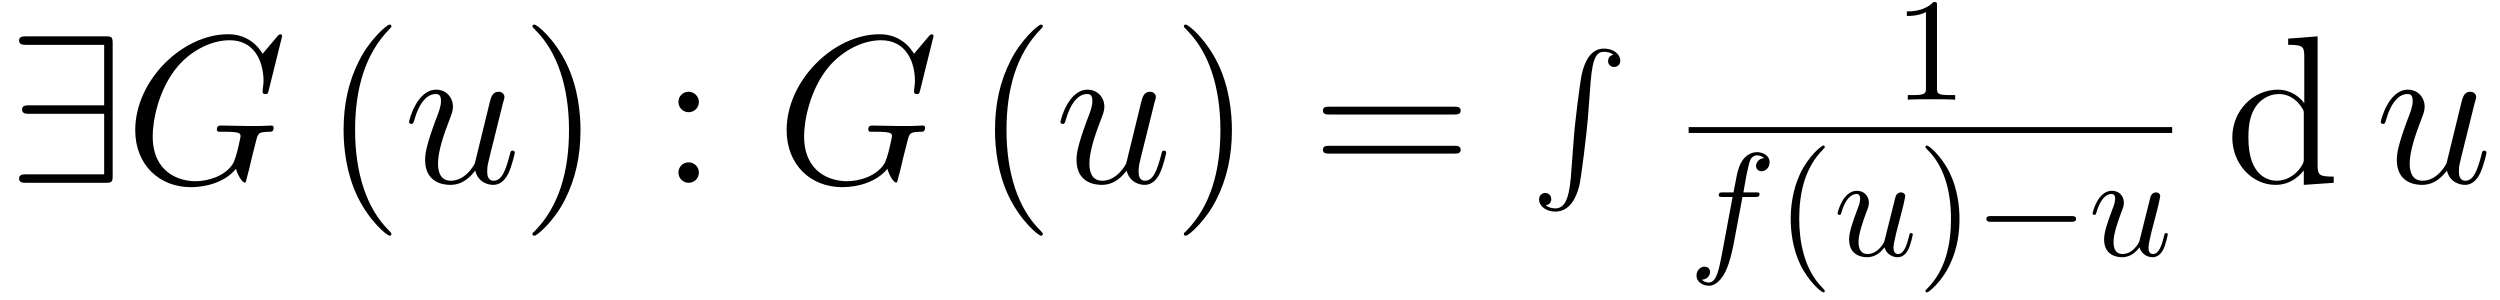
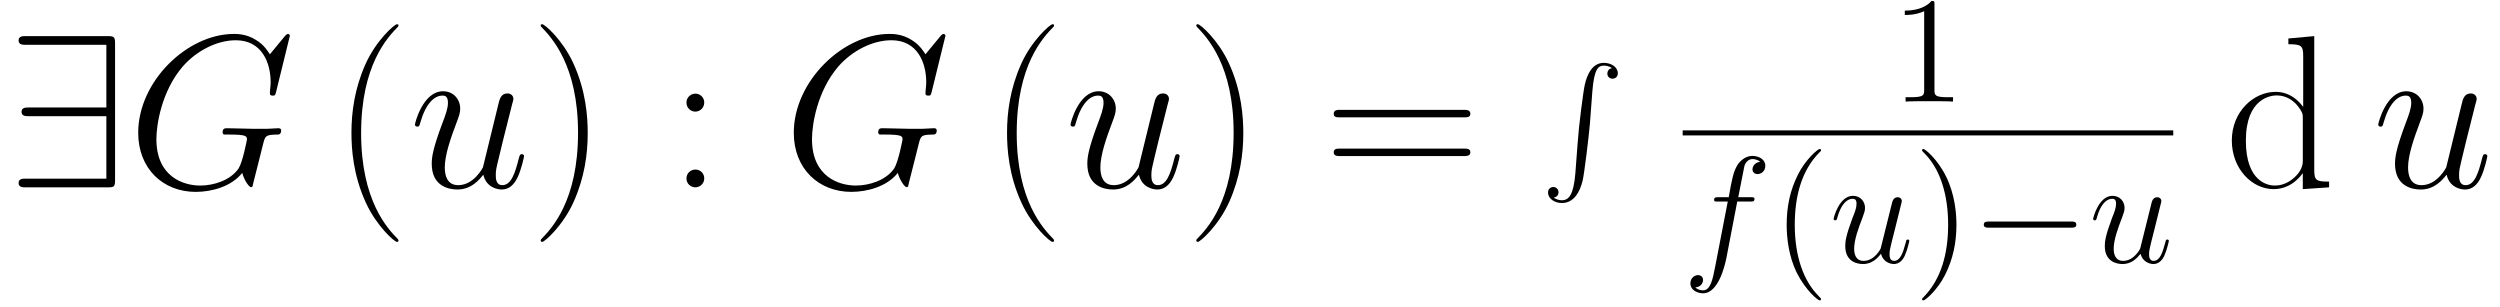
- <svg xmlns="http://www.w3.org/2000/svg" xmlns:xlink="http://www.w3.org/1999/xlink" viewBox="0 0 169.879 20.36" version="1.2">
+ <svg xmlns="http://www.w3.org/2000/svg" xmlns:xlink="http://www.w3.org/1999/xlink" viewBox="0 0 197.59 24.232" version="1.2">
  <defs>
    <g>
      <symbol overflow="visible" id="glyph0-0">
        <path style="stroke:none;" d="" />
      </symbol>
      <symbol overflow="visible" id="glyph0-1">
-         <path style="stroke:none;" d="M 7.156 -0.469 L 7.156 -9.484 C 7.156 -9.891 7.094 -9.953 6.688 -9.953 L 1.281 -9.953 C 1.078 -9.953 0.797 -9.953 0.797 -9.672 C 0.797 -9.375 1.078 -9.375 1.281 -9.375 L 6.578 -9.375 L 6.578 -5.266 L 1.484 -5.266 C 1.281 -5.266 1 -5.266 1 -4.984 C 1 -4.688 1.281 -4.688 1.484 -4.688 L 6.578 -4.688 L 6.578 -0.578 L 1.281 -0.578 C 1.078 -0.578 0.797 -0.578 0.797 -0.281 C 0.797 0 1.078 0 1.281 0 L 6.688 0 C 7.094 0 7.156 -0.062 7.156 -0.469 Z M 7.156 -0.469 " />
+         <path style="stroke:none;" d="M 8.594 -0.562 L 8.594 -11.375 C 8.594 -11.875 8.516 -11.953 8.031 -11.953 L 1.531 -11.953 C 1.297 -11.953 0.969 -11.953 0.969 -11.609 C 0.969 -11.266 1.297 -11.266 1.531 -11.266 L 7.906 -11.266 L 7.906 -6.312 L 1.781 -6.312 C 1.531 -6.312 1.203 -6.312 1.203 -5.969 C 1.203 -5.625 1.531 -5.625 1.781 -5.625 L 7.906 -5.625 L 7.906 -0.688 L 1.531 -0.688 C 1.297 -0.688 0.969 -0.688 0.969 -0.344 C 0.969 0 1.297 0 1.531 0 L 8.031 0 C 8.516 0 8.594 -0.062 8.594 -0.562 Z M 8.594 -0.562 " />
      </symbol>
      <symbol overflow="visible" id="glyph1-0">
        <path style="stroke:none;" d="" />
      </symbol>
      <symbol overflow="visible" id="glyph1-1">
-         <path style="stroke:none;" d="M 10.125 -3.75 C 10.125 -3.891 9.984 -3.891 9.938 -3.891 C 9.703 -3.891 9.422 -3.859 9.172 -3.859 L 8.391 -3.859 L 6.562 -3.891 C 6.438 -3.891 6.266 -3.891 6.266 -3.625 C 6.266 -3.484 6.391 -3.469 6.391 -3.469 L 6.734 -3.469 C 7.875 -3.469 7.875 -3.359 7.875 -3.141 C 7.875 -3.141 7.609 -1.672 7.328 -1.25 C 6.781 -0.438 5.656 -0.109 4.812 -0.109 C 3.703 -0.109 1.906 -0.688 1.906 -3.172 C 1.906 -4.125 2.25 -6.328 3.641 -7.953 C 4.547 -8.984 5.875 -9.688 7.141 -9.688 C 8.828 -9.688 9.438 -8.234 9.438 -6.906 C 9.438 -6.688 9.375 -6.375 9.375 -6.172 C 9.375 -6.031 9.531 -6.031 9.562 -6.031 C 9.719 -6.031 9.734 -6.047 9.797 -6.312 L 10.703 -9.969 C 10.703 -10.094 10.578 -10.094 10.578 -10.094 C 10.578 -10.094 10.484 -10.094 10.375 -9.953 L 9.375 -8.766 C 9.312 -8.875 9.016 -9.375 8.469 -9.703 C 7.844 -10.094 7.234 -10.094 7.016 -10.094 C 3.938 -10.094 0.719 -6.969 0.719 -3.578 C 0.719 -1.219 2.359 0.297 4.5 0.297 C 5.531 0.297 6.844 -0.047 7.562 -0.953 C 7.719 -0.406 8.031 -0.016 8.141 -0.016 C 8.203 -0.016 8.234 -0.062 8.234 -0.062 C 8.25 -0.094 8.359 -0.594 8.438 -0.844 L 8.656 -1.766 L 8.938 -2.875 C 9.078 -3.406 9.109 -3.453 9.891 -3.469 C 9.953 -3.469 10.125 -3.469 10.125 -3.75 Z M 10.125 -3.75 " />
+         <path style="stroke:none;" d="M 12.156 -4.5 C 12.156 -4.672 11.984 -4.672 11.938 -4.672 C 11.641 -4.672 11.312 -4.625 11 -4.625 L 10.078 -4.625 L 7.891 -4.672 C 7.734 -4.672 7.531 -4.672 7.531 -4.359 C 7.531 -4.188 7.656 -4.172 7.656 -4.172 L 8.094 -4.172 C 9.453 -4.172 9.453 -4.031 9.453 -3.766 C 9.453 -3.766 9.125 -2.016 8.797 -1.5 C 8.141 -0.531 6.781 -0.141 5.766 -0.141 C 4.438 -0.141 2.297 -0.828 2.297 -3.812 C 2.297 -4.953 2.703 -7.594 4.375 -9.547 C 5.453 -10.781 7.062 -11.625 8.578 -11.625 C 10.609 -11.625 11.328 -9.891 11.328 -8.297 C 11.328 -8.031 11.266 -7.641 11.266 -7.406 C 11.266 -7.25 11.438 -7.25 11.484 -7.25 C 11.672 -7.25 11.688 -7.266 11.766 -7.578 L 12.844 -11.969 C 12.844 -12.125 12.688 -12.125 12.688 -12.125 C 12.688 -12.125 12.594 -12.125 12.453 -11.953 L 11.266 -10.516 C 11.172 -10.656 10.828 -11.266 10.156 -11.656 C 9.422 -12.125 8.672 -12.125 8.422 -12.125 C 4.734 -12.125 0.859 -8.375 0.859 -4.312 C 0.859 -1.469 2.828 0.359 5.406 0.359 C 6.641 0.359 8.219 -0.047 9.078 -1.141 C 9.266 -0.484 9.641 -0.016 9.766 -0.016 C 9.844 -0.016 9.891 -0.062 9.891 -0.062 C 9.906 -0.109 10.031 -0.703 10.125 -1.016 L 10.406 -2.125 L 10.734 -3.438 C 10.906 -4.094 10.938 -4.156 11.875 -4.172 C 11.953 -4.172 12.156 -4.172 12.156 -4.5 Z M 12.156 -4.5 " />
      </symbol>
      <symbol overflow="visible" id="glyph1-2">
-         <path style="stroke:none;" d="M 7.578 -2.047 C 7.578 -2.125 7.516 -2.188 7.438 -2.188 C 7.297 -2.188 7.281 -2.109 7.234 -1.891 C 6.969 -0.906 6.719 -0.141 6.141 -0.141 C 5.703 -0.141 5.703 -0.609 5.703 -0.797 C 5.703 -1.141 5.75 -1.281 5.891 -1.875 L 6.188 -3.062 L 6.766 -5.391 C 6.875 -5.75 6.875 -5.781 6.875 -5.828 C 6.875 -6.031 6.703 -6.188 6.484 -6.188 C 6.062 -6.188 5.969 -5.828 5.875 -5.469 L 4.859 -1.312 C 4.859 -1.312 4.281 -0.141 3.234 -0.141 C 2.5 -0.141 2.359 -0.781 2.359 -1.312 C 2.359 -2.141 2.75 -3.281 3.125 -4.25 C 3.297 -4.703 3.375 -4.891 3.375 -5.172 C 3.375 -5.797 2.922 -6.328 2.234 -6.328 C 0.922 -6.328 0.391 -4.25 0.391 -4.125 C 0.391 -4.078 0.438 -4 0.547 -4 C 0.672 -4 0.688 -4.062 0.75 -4.266 C 1.094 -5.5 1.656 -6.031 2.188 -6.031 C 2.344 -6.031 2.562 -6.031 2.562 -5.562 C 2.562 -5.188 2.406 -4.781 2.188 -4.234 C 1.562 -2.531 1.484 -1.984 1.484 -1.547 C 1.484 -0.094 2.594 0.141 3.188 0.141 C 4.109 0.141 4.609 -0.484 4.891 -0.828 C 5.078 -0.031 5.766 0.141 6.109 0.141 C 6.562 0.141 6.906 -0.156 7.141 -0.641 C 7.391 -1.156 7.578 -2.016 7.578 -2.047 Z M 7.578 -2.047 " />
+         <path style="stroke:none;" d="M 9.094 -2.469 C 9.094 -2.547 9.016 -2.625 8.922 -2.625 C 8.766 -2.625 8.75 -2.531 8.672 -2.266 C 8.375 -1.078 8.062 -0.172 7.375 -0.172 C 6.859 -0.172 6.859 -0.734 6.859 -0.969 C 6.859 -1.359 6.906 -1.531 7.078 -2.25 L 7.422 -3.672 L 8.125 -6.469 C 8.25 -6.906 8.25 -6.938 8.25 -6.984 C 8.25 -7.25 8.047 -7.422 7.781 -7.422 C 7.281 -7.422 7.156 -6.984 7.062 -6.562 L 5.844 -1.578 C 5.844 -1.578 5.141 -0.172 3.891 -0.172 C 3 -0.172 2.828 -0.953 2.828 -1.578 C 2.828 -2.562 3.312 -3.938 3.75 -5.094 C 3.953 -5.641 4.047 -5.875 4.047 -6.219 C 4.047 -6.953 3.516 -7.594 2.688 -7.594 C 1.109 -7.594 0.469 -5.094 0.469 -4.953 C 0.469 -4.891 0.531 -4.797 0.656 -4.797 C 0.812 -4.797 0.828 -4.875 0.891 -5.109 C 1.312 -6.594 1.984 -7.25 2.641 -7.25 C 2.812 -7.25 3.078 -7.234 3.078 -6.688 C 3.078 -6.234 2.891 -5.734 2.641 -5.078 C 1.875 -3.031 1.797 -2.375 1.797 -1.859 C 1.797 -0.109 3.109 0.172 3.828 0.172 C 4.922 0.172 5.531 -0.578 5.875 -1 C 6.094 -0.031 6.922 0.172 7.328 0.172 C 7.891 0.172 8.297 -0.188 8.578 -0.781 C 8.875 -1.391 9.094 -2.406 9.094 -2.469 Z M 9.094 -2.469 " />
      </symbol>
      <symbol overflow="visible" id="glyph2-0">
        <path style="stroke:none;" d="" />
      </symbol>
      <symbol overflow="visible" id="glyph2-1">
-         <path style="stroke:none;" d="M 4.656 3.484 C 4.656 3.438 4.656 3.406 4.422 3.172 C 2.984 1.719 2.188 -0.641 2.188 -3.578 C 2.188 -6.359 2.859 -8.75 4.516 -10.438 C 4.656 -10.578 4.656 -10.594 4.656 -10.641 C 4.656 -10.734 4.594 -10.75 4.531 -10.75 C 4.344 -10.75 3.172 -9.719 2.469 -8.312 C 1.734 -6.875 1.406 -5.328 1.406 -3.578 C 1.406 -2.297 1.609 -0.594 2.359 0.953 C 3.203 2.672 4.375 3.594 4.531 3.594 C 4.594 3.594 4.656 3.578 4.656 3.484 Z M 4.656 3.484 " />
+         <path style="stroke:none;" d="M 5.266 4.203 C 5.266 4.203 5.266 4.156 5.219 4.094 C 4.422 3.281 2.312 1.078 2.312 -4.281 C 2.312 -9.656 4.391 -11.844 5.234 -12.703 C 5.234 -12.703 5.266 -12.766 5.266 -12.812 C 5.266 -12.859 5.219 -12.891 5.141 -12.891 C 4.953 -12.891 3.5 -11.625 2.656 -9.734 C 1.797 -7.812 1.547 -5.953 1.547 -4.312 C 1.547 -3.062 1.672 -0.969 2.703 1.25 C 3.531 3.047 4.938 4.312 5.141 4.312 C 5.234 4.312 5.266 4.266 5.266 4.203 Z M 5.266 4.203 " />
      </symbol>
      <symbol overflow="visible" id="glyph2-2">
-         <path style="stroke:none;" d="M 4.047 -3.578 C 4.047 -4.656 3.906 -6.438 3.094 -8.109 C 2.25 -9.828 1.078 -10.75 0.922 -10.75 C 0.859 -10.75 0.781 -10.734 0.781 -10.641 C 0.781 -10.594 0.781 -10.578 1.031 -10.328 C 2.469 -8.875 3.266 -6.516 3.266 -3.578 C 3.266 -0.797 2.594 1.594 0.938 3.281 C 0.781 3.406 0.781 3.438 0.781 3.484 C 0.781 3.578 0.859 3.594 0.922 3.594 C 1.109 3.594 2.281 2.562 2.984 1.156 C 3.719 -0.297 4.047 -1.844 4.047 -3.578 Z M 4.047 -3.578 " />
+         <path style="stroke:none;" d="M 4.531 -4.281 C 4.531 -5.531 4.406 -7.625 3.375 -9.844 C 2.547 -11.641 1.141 -12.891 0.938 -12.891 C 0.875 -12.891 0.812 -12.875 0.812 -12.797 C 0.812 -12.797 0.828 -12.734 0.844 -12.703 C 1.672 -11.844 3.766 -9.656 3.766 -4.312 C 3.766 1.062 1.688 3.25 0.844 4.109 C 0.828 4.156 0.812 4.203 0.812 4.203 C 0.812 4.281 0.875 4.312 0.938 4.312 C 1.125 4.312 2.578 3.031 3.422 1.141 C 4.281 -0.781 4.531 -2.641 4.531 -4.281 Z M 4.531 -4.281 " />
      </symbol>
      <symbol overflow="visible" id="glyph2-3">
-         <path style="stroke:none;" d="M 2.641 -5.5 C 2.641 -5.875 2.312 -6.188 1.953 -6.188 C 1.531 -6.188 1.25 -5.859 1.25 -5.5 C 1.25 -5.062 1.609 -4.797 1.938 -4.797 C 2.328 -4.797 2.641 -5.094 2.641 -5.5 Z M 2.641 -0.703 C 2.641 -1.094 2.312 -1.391 1.953 -1.391 C 1.531 -1.391 1.25 -1.062 1.25 -0.703 C 1.25 -0.266 1.609 0 1.938 0 C 2.328 0 2.641 -0.297 2.641 -0.703 Z M 2.641 -0.703 " />
+         <path style="stroke:none;" d="M 2.859 -6.703 C 2.859 -7.125 2.516 -7.406 2.156 -7.406 C 1.812 -7.406 1.453 -7.125 1.453 -6.703 C 1.453 -6.266 1.797 -5.984 2.156 -5.984 C 2.5 -5.984 2.859 -6.266 2.859 -6.703 Z M 2.859 -0.703 C 2.859 -1.141 2.516 -1.406 2.156 -1.406 C 1.812 -1.406 1.453 -1.141 1.453 -0.703 C 1.453 -0.281 1.797 0 2.156 0 C 2.5 0 2.859 -0.281 2.859 -0.703 Z M 2.859 -0.703 " />
      </symbol>
      <symbol overflow="visible" id="glyph2-4">
-         <path style="stroke:none;" d="M 10.141 -4.906 C 10.141 -5.172 9.891 -5.172 9.688 -5.172 L 1.234 -5.172 C 1.031 -5.172 0.781 -5.172 0.781 -4.922 C 0.781 -4.641 1.016 -4.641 1.234 -4.641 L 9.688 -4.641 C 9.891 -4.641 10.141 -4.641 10.141 -4.906 Z M 10.141 -2.234 C 10.141 -2.516 9.891 -2.516 9.688 -2.516 L 1.234 -2.516 C 1.031 -2.516 0.781 -2.516 0.781 -2.25 C 0.781 -1.984 1.016 -1.984 1.234 -1.984 L 9.688 -1.984 C 9.891 -1.984 10.141 -1.984 10.141 -2.234 Z M 10.141 -2.234 " />
+         <path style="stroke:none;" d="M 11.594 -5.812 C 11.594 -6.125 11.297 -6.125 11 -6.125 L 1.375 -6.125 C 1.078 -6.125 0.797 -6.125 0.797 -5.812 C 0.797 -5.531 1.047 -5.531 1.312 -5.531 L 11.078 -5.531 C 11.328 -5.531 11.594 -5.531 11.594 -5.812 Z M 11.594 -2.766 C 11.594 -3.062 11.328 -3.062 11.078 -3.062 L 1.312 -3.062 C 1.047 -3.062 0.797 -3.062 0.797 -2.766 C 0.797 -2.469 1.078 -2.469 1.375 -2.469 L 11 -2.469 C 11.297 -2.469 11.594 -2.469 11.594 -2.766 Z M 11.594 -2.766 " />
      </symbol>
      <symbol overflow="visible" id="glyph2-5">
-         <path style="stroke:none;" d="M 7.391 0 L 7.391 -0.422 C 6.406 -0.422 6.297 -0.516 6.297 -1.219 L 6.297 -9.953 L 4.297 -9.797 L 4.297 -9.375 C 5.281 -9.375 5.391 -9.281 5.391 -8.578 L 5.391 -5.406 C 5.094 -5.828 4.469 -6.328 3.594 -6.328 C 1.938 -6.328 0.5 -4.922 0.5 -3.078 C 0.5 -1.266 1.859 0.141 3.438 0.141 C 4.531 0.141 5.156 -0.578 5.359 -0.844 L 5.359 0.141 Z M 5.359 -1.672 C 5.359 -1.422 5.359 -1.375 5.156 -1.062 C 4.812 -0.562 4.234 -0.141 3.516 -0.141 C 3.141 -0.141 1.594 -0.281 1.594 -3.062 C 1.594 -4.109 1.766 -4.672 2.078 -5.156 C 2.359 -5.594 2.938 -6.031 3.656 -6.031 C 4.547 -6.031 5.047 -5.391 5.188 -5.156 C 5.359 -4.922 5.359 -4.891 5.359 -4.641 Z M 5.359 -1.672 " />
+         <path style="stroke:none;" d="M 8.25 0 L 8.25 -0.453 C 7.234 -0.453 7.078 -0.547 7.078 -1.375 L 7.078 -11.953 L 5.031 -11.766 L 5.031 -11.312 C 6.047 -11.312 6.203 -11.203 6.203 -10.391 L 6.203 -6.359 C 6.125 -6.438 5.422 -7.547 4.031 -7.547 C 2.266 -7.547 0.562 -5.969 0.562 -3.703 C 0.562 -1.453 2.172 0.141 3.859 0.141 C 5.328 0.141 6.078 -1 6.172 -1.125 L 6.172 0.141 Z M 6.172 -2.062 C 6.172 -1.547 5.859 -1.078 5.453 -0.734 C 4.875 -0.219 4.281 -0.141 3.953 -0.141 C 3.469 -0.141 1.672 -0.391 1.672 -3.688 C 1.672 -7.062 3.672 -7.266 4.109 -7.266 C 4.906 -7.266 5.547 -6.812 5.938 -6.203 C 6.172 -5.844 6.172 -5.781 6.172 -5.469 Z M 6.172 -2.062 " />
      </symbol>
      <symbol overflow="visible" id="glyph3-0">
        <path style="stroke:none;" d="" />
      </symbol>
      <symbol overflow="visible" id="glyph3-1">
        <path style="stroke:none;" d="M 6.078 0.828 C 6.078 0.344 5.578 0 4.969 0 C 4.031 0 3.641 0.969 3.469 1.719 C 3.344 2.266 2.984 5.078 2.906 6.297 L 2.719 8.766 C 2.578 10.406 2.219 10.859 1.656 10.859 C 1.531 10.859 1.219 10.828 1.016 10.641 C 1.312 10.609 1.391 10.375 1.391 10.234 C 1.391 9.953 1.172 9.812 0.984 9.812 C 0.781 9.812 0.562 9.953 0.562 10.25 C 0.562 10.719 1.062 11.078 1.656 11.078 C 2.609 11.078 3.078 10.203 3.297 9.312 C 3.422 8.797 3.781 5.891 3.875 4.781 L 4.062 2.297 C 4.203 0.469 4.531 0.219 4.984 0.219 C 5.078 0.219 5.391 0.234 5.609 0.422 C 5.328 0.469 5.25 0.703 5.25 0.844 C 5.25 1.125 5.469 1.25 5.656 1.25 C 5.859 1.25 6.078 1.125 6.078 0.828 Z M 6.078 0.828 " />
      </symbol>
      <symbol overflow="visible" id="glyph4-0">
        <path style="stroke:none;" d="" />
      </symbol>
      <symbol overflow="visible" id="glyph4-1">
-         <path style="stroke:none;" d="M 4.172 0 L 4.172 -0.312 L 3.859 -0.312 C 2.953 -0.312 2.938 -0.422 2.938 -0.781 L 2.938 -6.375 C 2.938 -6.625 2.938 -6.641 2.703 -6.641 C 2.078 -6 1.203 -6 0.891 -6 L 0.891 -5.688 C 1.094 -5.688 1.672 -5.688 2.188 -5.953 L 2.188 -0.781 C 2.188 -0.422 2.156 -0.312 1.266 -0.312 L 0.953 -0.312 L 0.953 0 C 1.297 -0.031 2.156 -0.031 2.562 -0.031 C 2.953 -0.031 3.828 -0.031 4.172 0 Z M 4.172 0 " />
+         <path style="stroke:none;" d="M 4.906 0 L 4.906 -0.344 L 4.531 -0.344 C 3.484 -0.344 3.438 -0.484 3.438 -0.922 L 3.438 -7.656 C 3.438 -7.938 3.438 -7.953 3.203 -7.953 C 2.922 -7.625 2.312 -7.188 1.094 -7.188 L 1.094 -6.844 C 1.359 -6.844 1.953 -6.844 2.625 -7.141 L 2.625 -0.922 C 2.625 -0.484 2.578 -0.344 1.531 -0.344 L 1.156 -0.344 L 1.156 0 C 1.484 -0.031 2.641 -0.031 3.031 -0.031 C 3.438 -0.031 4.578 -0.031 4.906 0 Z M 4.906 0 " />
      </symbol>
      <symbol overflow="visible" id="glyph4-2">
-         <path style="stroke:none;" d="M 3.297 2.391 C 3.297 2.359 3.297 2.344 3.125 2.172 C 1.891 0.922 1.562 -0.969 1.562 -2.5 C 1.562 -4.234 1.938 -5.969 3.172 -7.203 C 3.297 -7.328 3.297 -7.344 3.297 -7.375 C 3.297 -7.453 3.266 -7.484 3.203 -7.484 C 3.094 -7.484 2.203 -6.797 1.609 -5.531 C 1.109 -4.438 0.984 -3.328 0.984 -2.5 C 0.984 -1.719 1.094 -0.516 1.641 0.625 C 2.25 1.844 3.094 2.5 3.203 2.5 C 3.266 2.5 3.297 2.469 3.297 2.391 Z M 3.297 2.391 " />
+         <path style="stroke:none;" d="M 3.891 2.906 C 3.891 2.875 3.891 2.844 3.688 2.641 C 2.484 1.438 1.812 -0.531 1.812 -2.969 C 1.812 -5.297 2.375 -7.297 3.766 -8.703 C 3.891 -8.812 3.891 -8.828 3.891 -8.875 C 3.891 -8.938 3.828 -8.969 3.781 -8.969 C 3.625 -8.969 2.641 -8.109 2.062 -6.938 C 1.453 -5.719 1.172 -4.453 1.172 -2.969 C 1.172 -1.906 1.344 -0.484 1.953 0.781 C 2.672 2.219 3.641 3 3.781 3 C 3.828 3 3.891 2.969 3.891 2.906 Z M 3.891 2.906 " />
      </symbol>
      <symbol overflow="visible" id="glyph4-3">
-         <path style="stroke:none;" d="M 2.875 -2.5 C 2.875 -3.266 2.766 -4.469 2.219 -5.609 C 1.625 -6.828 0.766 -7.484 0.672 -7.484 C 0.609 -7.484 0.562 -7.438 0.562 -7.375 C 0.562 -7.344 0.562 -7.328 0.75 -7.141 C 1.734 -6.156 2.297 -4.578 2.297 -2.5 C 2.297 -0.781 1.938 0.969 0.703 2.219 C 0.562 2.344 0.562 2.359 0.562 2.391 C 0.562 2.453 0.609 2.5 0.672 2.5 C 0.766 2.5 1.672 1.812 2.25 0.547 C 2.766 -0.547 2.875 -1.656 2.875 -2.5 Z M 2.875 -2.5 " />
+         <path style="stroke:none;" d="M 3.375 -2.969 C 3.375 -3.891 3.25 -5.359 2.578 -6.75 C 1.875 -8.188 0.891 -8.969 0.766 -8.969 C 0.719 -8.969 0.656 -8.938 0.656 -8.875 C 0.656 -8.828 0.656 -8.812 0.859 -8.609 C 2.062 -7.406 2.719 -5.422 2.719 -2.984 C 2.719 -0.672 2.156 1.328 0.781 2.734 C 0.656 2.844 0.656 2.875 0.656 2.906 C 0.656 2.969 0.719 3 0.766 3 C 0.922 3 1.906 2.141 2.484 0.969 C 3.094 -0.25 3.375 -1.547 3.375 -2.969 Z M 3.375 -2.969 " />
      </symbol>
      <symbol overflow="visible" id="glyph5-0">
        <path style="stroke:none;" d="" />
      </symbol>
      <symbol overflow="visible" id="glyph5-1">
-         <path style="stroke:none;" d="M 5.5 -6.344 C 5.5 -6.797 5.047 -7.031 4.641 -7.031 C 4.297 -7.031 3.672 -6.844 3.375 -5.859 C 3.312 -5.656 3.281 -5.547 3.047 -4.297 L 2.359 -4.297 C 2.156 -4.297 2.047 -4.297 2.047 -4.109 C 2.047 -3.984 2.141 -3.984 2.328 -3.984 L 2.984 -3.984 L 2.25 -0.047 C 2.062 0.922 1.891 1.828 1.375 1.828 C 1.328 1.828 1.094 1.828 0.891 1.641 C 1.359 1.609 1.453 1.25 1.453 1.109 C 1.453 0.875 1.266 0.75 1.078 0.75 C 0.812 0.75 0.531 0.984 0.531 1.359 C 0.531 1.797 0.969 2.047 1.375 2.047 C 1.922 2.047 2.328 1.453 2.5 1.078 C 2.828 0.453 3.047 -0.75 3.062 -0.828 L 3.656 -3.984 L 4.516 -3.984 C 4.719 -3.984 4.812 -3.984 4.812 -4.188 C 4.812 -4.297 4.719 -4.297 4.547 -4.297 L 3.719 -4.297 C 3.828 -4.875 3.812 -4.859 3.922 -5.438 C 3.969 -5.641 4.109 -6.344 4.172 -6.469 C 4.25 -6.656 4.422 -6.812 4.641 -6.812 C 4.672 -6.812 4.938 -6.812 5.125 -6.625 C 4.688 -6.594 4.578 -6.234 4.578 -6.094 C 4.578 -5.859 4.766 -5.734 4.953 -5.734 C 5.219 -5.734 5.5 -5.969 5.5 -6.344 Z M 5.5 -6.344 " />
+         <path style="stroke:none;" d="M 6.531 -7.641 C 6.531 -8.141 6.031 -8.422 5.5 -8.422 C 4.984 -8.422 4.484 -8.031 4.25 -7.562 C 4.031 -7.141 3.906 -6.719 3.641 -5.156 L 2.828 -5.156 C 2.609 -5.156 2.484 -5.156 2.484 -4.938 C 2.484 -4.812 2.562 -4.812 2.797 -4.812 L 3.562 -4.812 L 2.578 0.281 C 2.375 1.328 2.203 2.203 1.609 2.203 C 1.562 2.203 1.219 2.203 1 1.969 C 1.609 1.922 1.609 1.391 1.609 1.391 C 1.609 1.141 1.438 1 1.203 1 C 0.969 1 0.609 1.203 0.609 1.656 C 0.609 2.172 1.141 2.438 1.609 2.438 C 2.828 2.438 3.328 0.25 3.453 -0.344 L 4.312 -4.812 L 5.328 -4.812 C 5.562 -4.812 5.672 -4.812 5.672 -5.031 C 5.672 -5.156 5.562 -5.156 5.359 -5.156 L 4.391 -5.156 L 4.875 -7.609 C 4.953 -7.906 5.203 -8.172 5.516 -8.172 C 5.766 -8.172 6.016 -8.062 6.125 -7.953 C 5.672 -7.906 5.516 -7.562 5.516 -7.359 C 5.516 -7.125 5.703 -6.984 5.922 -6.984 C 6.172 -6.984 6.531 -7.188 6.531 -7.641 Z M 6.531 -7.641 " />
      </symbol>
      <symbol overflow="visible" id="glyph5-2">
-         <path style="stroke:none;" d="M 5.406 -1.422 C 5.406 -1.531 5.328 -1.531 5.297 -1.531 C 5.188 -1.531 5.188 -1.484 5.156 -1.344 C 5.016 -0.781 4.828 -0.109 4.406 -0.109 C 4.203 -0.109 4.094 -0.234 4.094 -0.562 C 4.094 -0.781 4.219 -1.25 4.297 -1.609 L 4.578 -2.688 C 4.609 -2.828 4.703 -3.203 4.75 -3.359 C 4.797 -3.594 4.891 -3.969 4.891 -4.031 C 4.891 -4.203 4.75 -4.297 4.609 -4.297 C 4.562 -4.297 4.297 -4.281 4.219 -3.953 L 3.469 -0.953 C 3.453 -0.906 3.062 -0.109 2.328 -0.109 C 1.812 -0.109 1.719 -0.562 1.719 -0.922 C 1.719 -1.484 2 -2.266 2.25 -2.953 C 2.375 -3.266 2.422 -3.406 2.422 -3.594 C 2.422 -4.031 2.109 -4.406 1.609 -4.406 C 0.656 -4.406 0.297 -2.953 0.297 -2.875 C 0.297 -2.766 0.406 -2.766 0.406 -2.766 C 0.516 -2.766 0.516 -2.797 0.562 -2.953 C 0.812 -3.812 1.203 -4.188 1.578 -4.188 C 1.672 -4.188 1.828 -4.172 1.828 -3.859 C 1.828 -3.625 1.719 -3.328 1.656 -3.188 C 1.281 -2.188 1.078 -1.578 1.078 -1.094 C 1.078 -0.141 1.766 0.109 2.297 0.109 C 2.953 0.109 3.312 -0.344 3.484 -0.562 C 3.594 -0.156 3.953 0.109 4.375 0.109 C 4.719 0.109 4.953 -0.125 5.109 -0.438 C 5.281 -0.797 5.406 -1.422 5.406 -1.422 Z M 5.406 -1.422 " />
+         <path style="stroke:none;" d="M 6.312 -1.703 C 6.312 -1.766 6.266 -1.812 6.188 -1.812 C 6.078 -1.812 6.078 -1.75 6.031 -1.578 C 5.812 -0.75 5.594 -0.125 5.109 -0.125 C 4.75 -0.125 4.75 -0.516 4.75 -0.672 C 4.75 -0.938 4.797 -1.062 4.906 -1.562 L 5.156 -2.547 L 5.641 -4.5 C 5.719 -4.797 5.719 -4.812 5.719 -4.859 C 5.719 -5.031 5.578 -5.156 5.406 -5.156 C 5.062 -5.156 4.969 -4.859 4.906 -4.547 L 4.047 -1.094 C 4.047 -1.094 3.578 -0.125 2.703 -0.125 C 2.078 -0.125 1.953 -0.656 1.953 -1.094 C 1.953 -1.781 2.297 -2.734 2.609 -3.531 C 2.75 -3.922 2.812 -4.078 2.812 -4.312 C 2.812 -4.828 2.438 -5.266 1.859 -5.266 C 0.766 -5.266 0.328 -3.531 0.328 -3.438 C 0.328 -3.391 0.375 -3.328 0.453 -3.328 C 0.562 -3.328 0.578 -3.375 0.625 -3.547 C 0.906 -4.578 1.375 -5.031 1.828 -5.031 C 1.953 -5.031 2.141 -5.016 2.141 -4.641 C 2.141 -4.328 2.016 -3.984 1.828 -3.531 C 1.297 -2.109 1.25 -1.656 1.25 -1.297 C 1.25 -0.078 2.156 0.125 2.656 0.125 C 3.422 0.125 3.844 -0.406 4.078 -0.688 C 4.234 -0.031 4.812 0.125 5.094 0.125 C 5.469 0.125 5.766 -0.125 5.953 -0.531 C 6.156 -0.969 6.312 -1.672 6.312 -1.703 Z M 6.312 -1.703 " />
      </symbol>
      <symbol overflow="visible" id="glyph6-0">
        <path style="stroke:none;" d="" />
      </symbol>
      <symbol overflow="visible" id="glyph6-1">
-         <path style="stroke:none;" d="M 6.922 -2.5 C 6.922 -2.688 6.734 -2.688 6.594 -2.688 L 1.156 -2.688 C 1.016 -2.688 0.828 -2.688 0.828 -2.5 C 0.828 -2.297 1.016 -2.297 1.156 -2.297 L 6.594 -2.297 C 6.734 -2.297 6.922 -2.297 6.922 -2.5 Z M 6.922 -2.5 " />
+         <path style="stroke:none;" d="M 8.297 -2.984 C 8.297 -3.234 8.062 -3.234 7.906 -3.234 L 1.391 -3.234 C 1.219 -3.234 0.984 -3.234 0.984 -2.984 C 0.984 -2.75 1.219 -2.75 1.391 -2.75 L 7.906 -2.75 C 8.062 -2.75 8.297 -2.75 8.297 -2.984 Z M 8.297 -2.984 " />
      </symbol>
    </g>
  </defs>
  <g id="surface1">
    <g style="fill:rgb(0%,0%,0%);fill-opacity:1;">
-       <use xlink:href="#glyph0-1" x="0.5" y="12.422" />
+       <use xlink:href="#glyph0-1" x="0.5" y="14.807" />
    </g>
    <g style="fill:rgb(0%,0%,0%);fill-opacity:1;">
-       <use xlink:href="#glyph1-1" x="8.47" y="12.422" />
+       <use xlink:href="#glyph1-1" x="10.064" y="14.807" />
    </g>
    <g style="fill:rgb(0%,0%,0%);fill-opacity:1;">
-       <use xlink:href="#glyph2-1" x="21.941" y="12.422" />
+       <use xlink:href="#glyph2-1" x="26.23" y="14.806" />
    </g>
    <g style="fill:rgb(0%,0%,0%);fill-opacity:1;">
-       <use xlink:href="#glyph1-2" x="27.404" y="12.422" />
+       <use xlink:href="#glyph1-2" x="32.326" y="14.806" />
    </g>
    <g style="fill:rgb(0%,0%,0%);fill-opacity:1;">
-       <use xlink:href="#glyph2-2" x="35.399" y="12.422" />
+       <use xlink:href="#glyph2-2" x="41.92" y="14.806" />
    </g>
    <g style="fill:rgb(0%,0%,0%);fill-opacity:1;">
-       <use xlink:href="#glyph2-3" x="44.85" y="12.422" />
+       <use xlink:href="#glyph2-3" x="52.802" y="14.806" />
    </g>
    <g style="fill:rgb(0%,0%,0%);fill-opacity:1;">
-       <use xlink:href="#glyph1-1" x="52.734" y="12.422" />
+       <use xlink:href="#glyph1-1" x="61.879" y="14.806" />
    </g>
    <g style="fill:rgb(0%,0%,0%);fill-opacity:1;">
-       <use xlink:href="#glyph2-1" x="66.205" y="12.422" />
+       <use xlink:href="#glyph2-1" x="78.045" y="14.806" />
    </g>
    <g style="fill:rgb(0%,0%,0%);fill-opacity:1;">
-       <use xlink:href="#glyph1-2" x="71.668" y="12.422" />
+       <use xlink:href="#glyph1-2" x="84.141" y="14.806" />
    </g>
    <g style="fill:rgb(0%,0%,0%);fill-opacity:1;">
-       <use xlink:href="#glyph2-2" x="79.663" y="12.422" />
+       <use xlink:href="#glyph2-2" x="93.735" y="14.806" />
    </g>
    <g style="fill:rgb(0%,0%,0%);fill-opacity:1;">
-       <use xlink:href="#glyph2-4" x="89.114" y="12.422" />
+       <use xlink:href="#glyph2-4" x="104.617" y="14.806" />
    </g>
    <g style="fill:rgb(0%,0%,0%);fill-opacity:1;">
-       <use xlink:href="#glyph3-1" x="104.021" y="3.301" />
+       <use xlink:href="#glyph3-1" x="121.788" y="4.968" />
    </g>
    <g style="fill:rgb(0%,0%,0%);fill-opacity:1;">
-       <use xlink:href="#glyph4-1" x="128.684" y="6.774" />
+       <use xlink:href="#glyph4-1" x="149.454" y="8.028" />
    </g>
-     <path style="fill:none;stroke-width:0.398;stroke-linecap:butt;stroke-linejoin:miter;stroke:rgb(0%,0%,0%);stroke-opacity:1;stroke-miterlimit:10;" d="M -0.002 0 L 32.854 0 " transform="matrix(1,0,0,-1,114.748,8.836)" />
+     <path style="fill:none;stroke-width:0.398;stroke-linecap:butt;stroke-linejoin:miter;stroke:rgb(0%,0%,0%);stroke-opacity:1;stroke-miterlimit:10;" d="M -0.001 -0.001 L 38.773 -0.001 " transform="matrix(1,0,0,-1,132.993,10.503)" />
    <g style="fill:rgb(0%,0%,0%);fill-opacity:1;">
-       <use xlink:href="#glyph5-1" x="114.748" y="17.369" />
+       <use xlink:href="#glyph5-1" x="132.993" y="20.743" />
    </g>
    <g style="fill:rgb(0%,0%,0%);fill-opacity:1;">
-       <use xlink:href="#glyph4-2" x="120.698" y="17.369" />
+       <use xlink:href="#glyph4-2" x="140.039" y="20.743" />
    </g>
    <g style="fill:rgb(0%,0%,0%);fill-opacity:1;">
-       <use xlink:href="#glyph5-2" x="124.572" y="17.369" />
+       <use xlink:href="#glyph5-2" x="144.592" y="20.743" />
    </g>
    <g style="fill:rgb(0%,0%,0%);fill-opacity:1;">
-       <use xlink:href="#glyph4-3" x="130.275" y="17.369" />
+       <use xlink:href="#glyph4-3" x="151.254" y="20.743" />
    </g>
    <g style="fill:rgb(0%,0%,0%);fill-opacity:1;">
-       <use xlink:href="#glyph6-1" x="134.15" y="17.369" />
+       <use xlink:href="#glyph6-1" x="155.806" y="20.743" />
    </g>
    <g style="fill:rgb(0%,0%,0%);fill-opacity:1;">
-       <use xlink:href="#glyph5-2" x="141.899" y="17.369" />
+       <use xlink:href="#glyph5-2" x="165.105" y="20.743" />
    </g>
    <g style="fill:rgb(0%,0%,0%);fill-opacity:1;">
-       <use xlink:href="#glyph2-5" x="151.188" y="12.422" />
+       <use xlink:href="#glyph2-5" x="175.832" y="14.807" />
    </g>
    <g style="fill:rgb(0%,0%,0%);fill-opacity:1;">
-       <use xlink:href="#glyph1-2" x="161.384" y="12.422" />
+       <use xlink:href="#glyph1-2" x="187.496" y="14.807" />
    </g>
  </g>
</svg>
